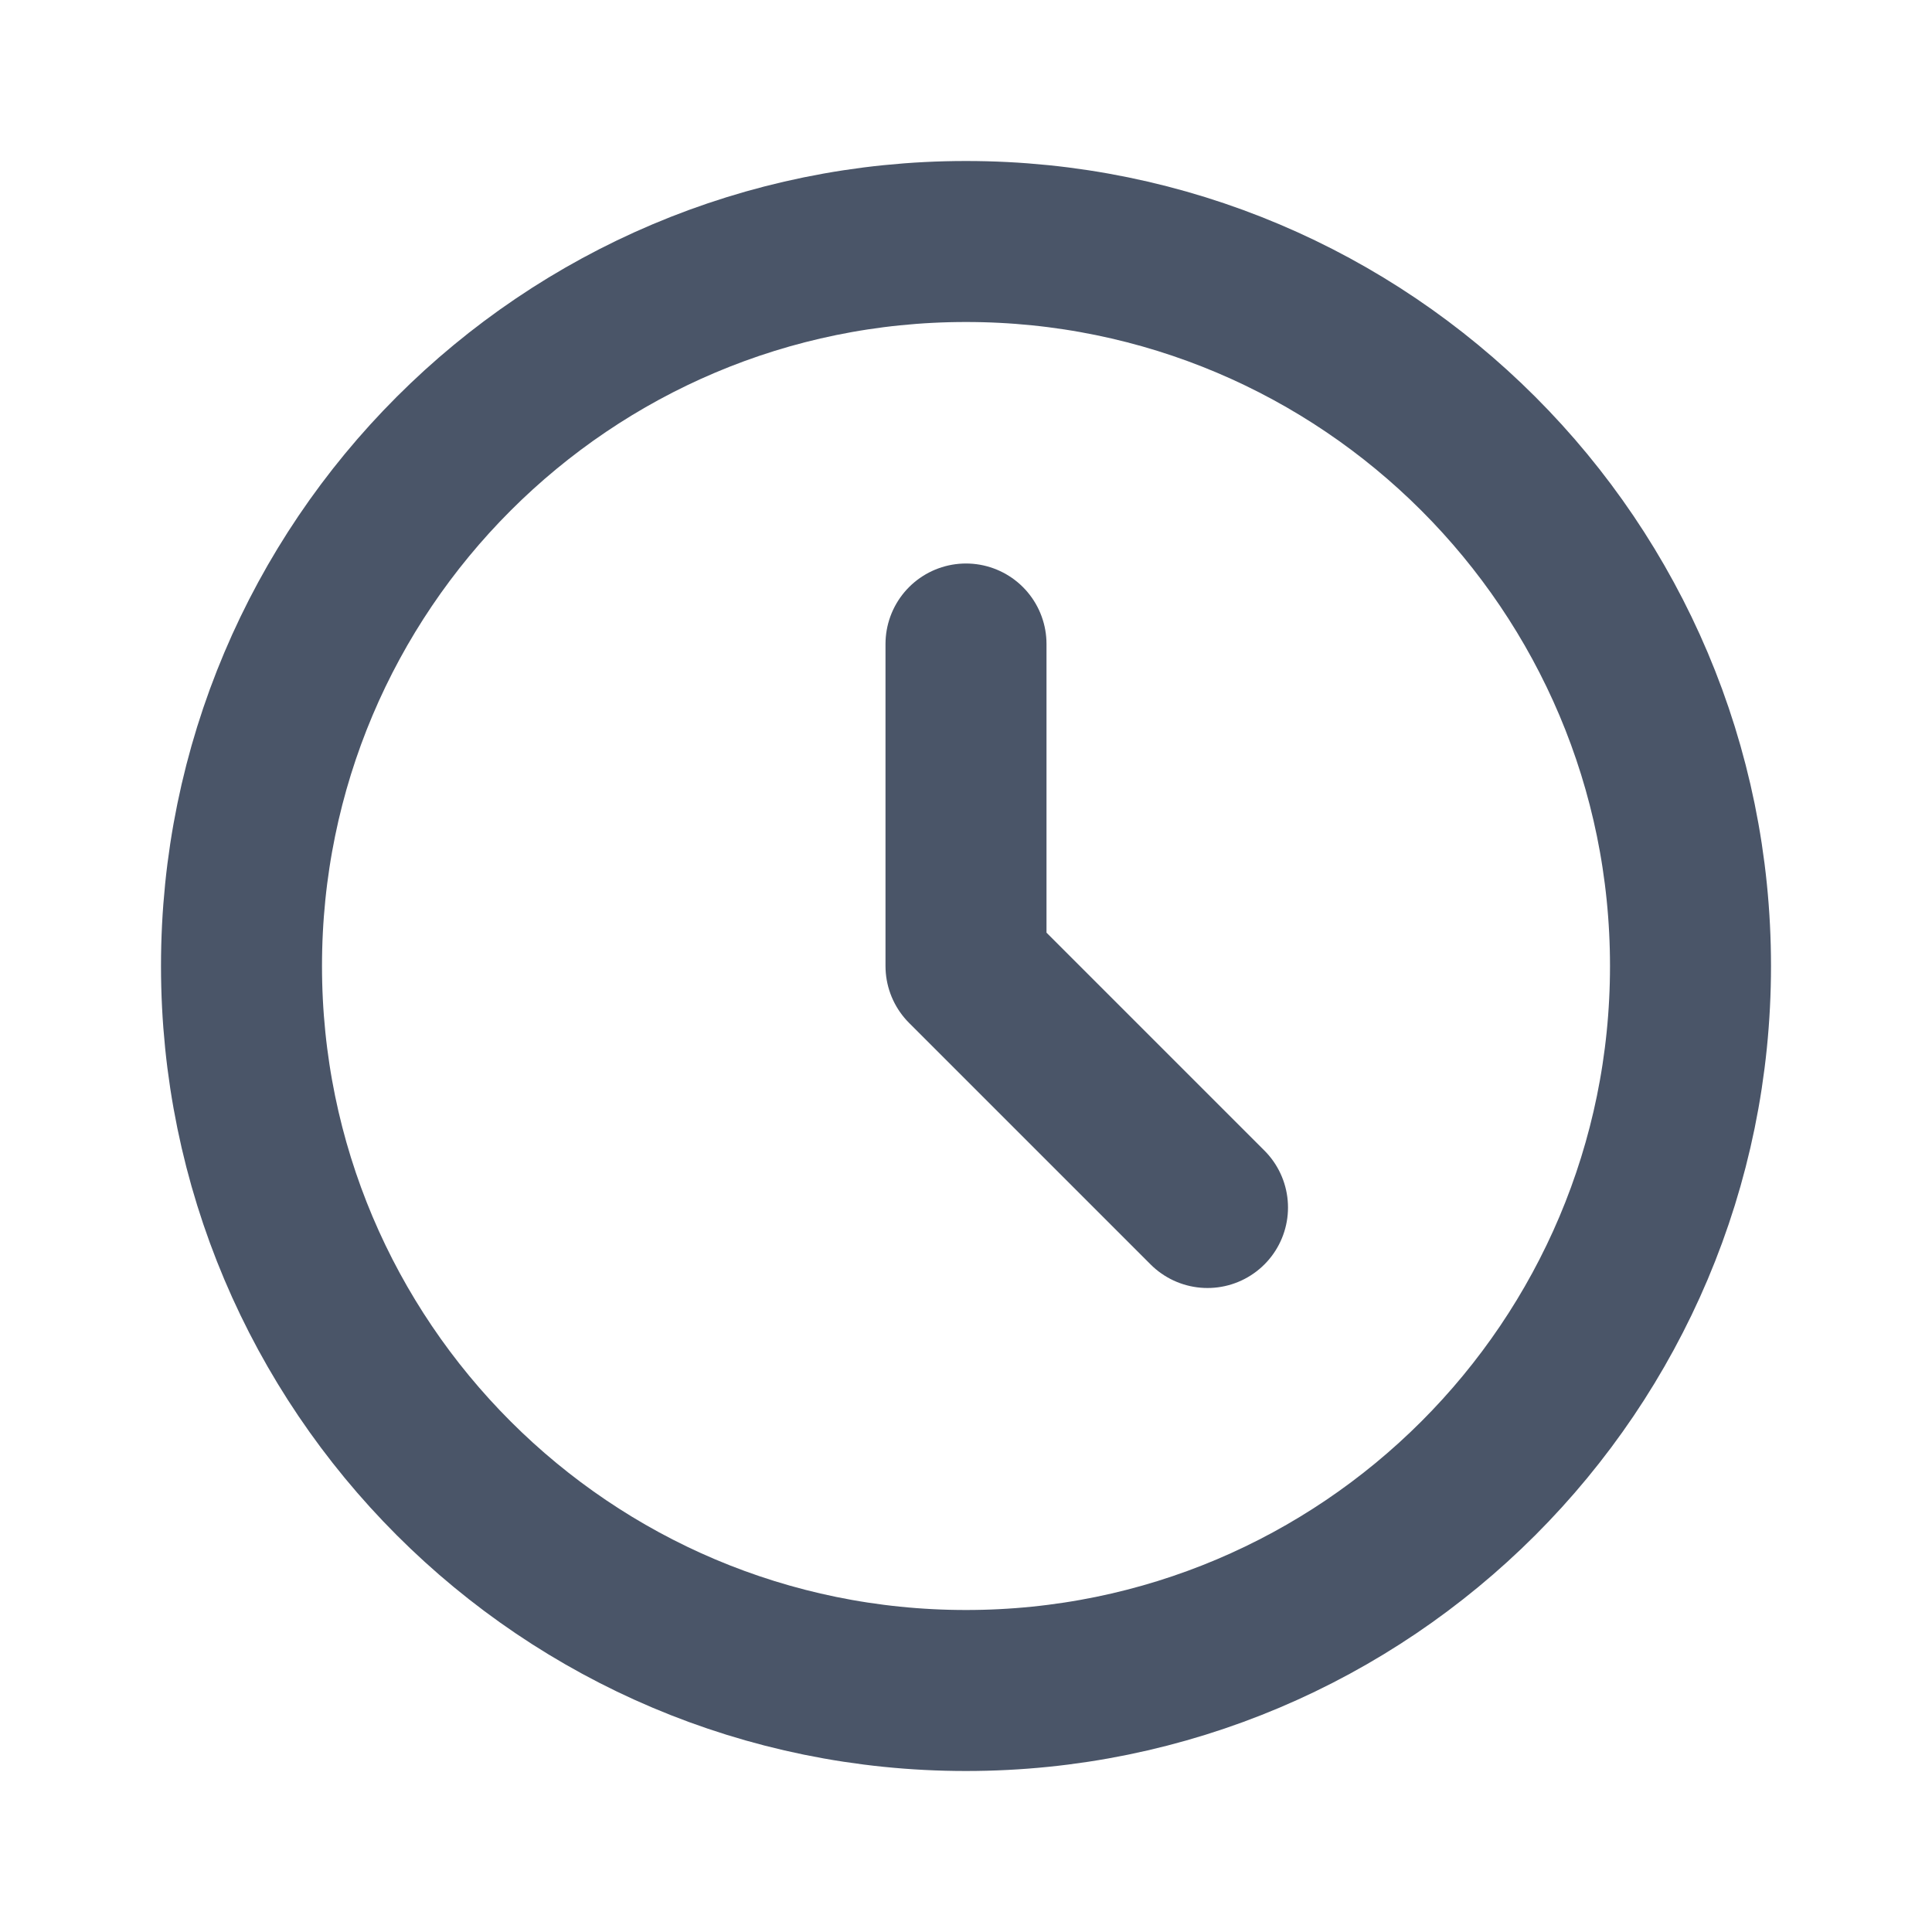
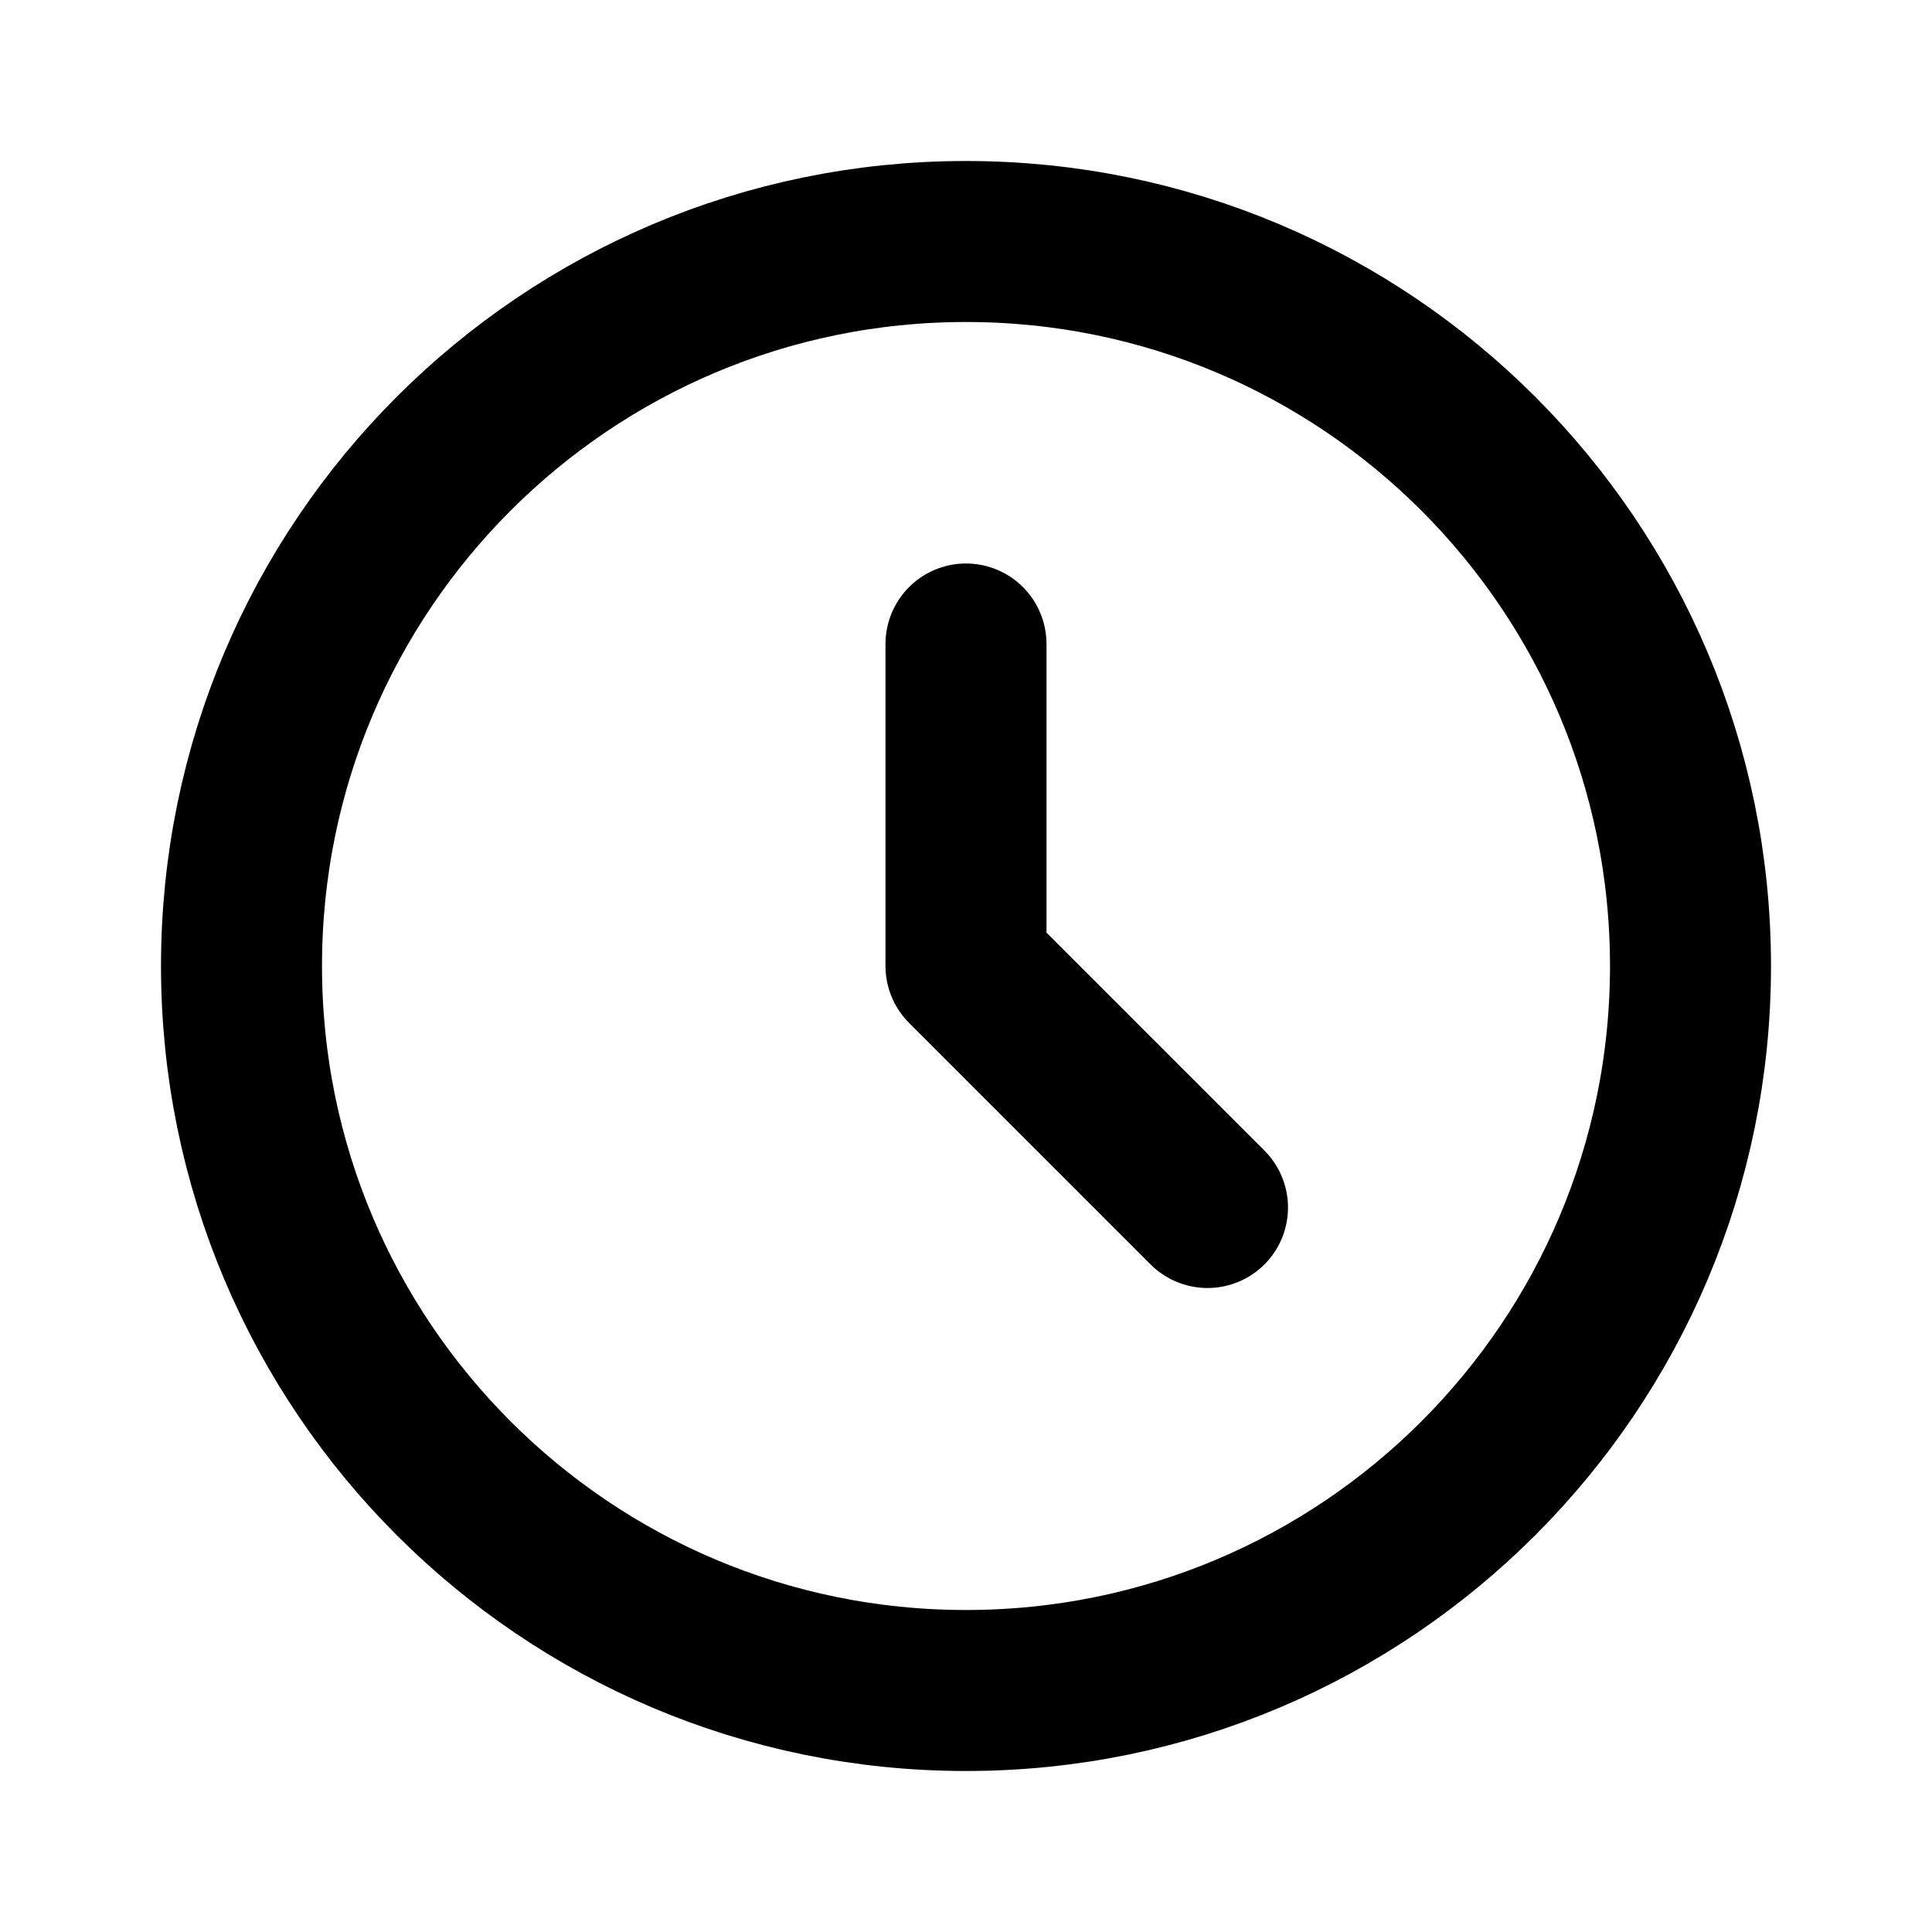
- <svg xmlns="http://www.w3.org/2000/svg" width="24" height="24" viewBox="0 0 24 24" fill="none">
-   <path d="M12 8V12L15 15M21 12C21 16.971 16.971 21 12 21C7.029 21 3 16.971 3 12C3 7.029 7.029 3 12 3C16.971 3 21 7.029 21 12Z" stroke="#4A5568" stroke-width="2" stroke-linecap="round" stroke-linejoin="round" />
+ <svg xmlns="http://www.w3.org/2000/svg" width="24" height="24" viewBox="0 0 24 24" fill="none" stroke="currentColor">
+   <path d="M12 8V12L15 15M21 12C21 16.971 16.971 21 12 21C7.029 21 3 16.971 3 12C3 7.029 7.029 3 12 3C16.971 3 21 7.029 21 12Z" stroke-width="2" stroke-linecap="round" stroke-linejoin="round" />
</svg>
